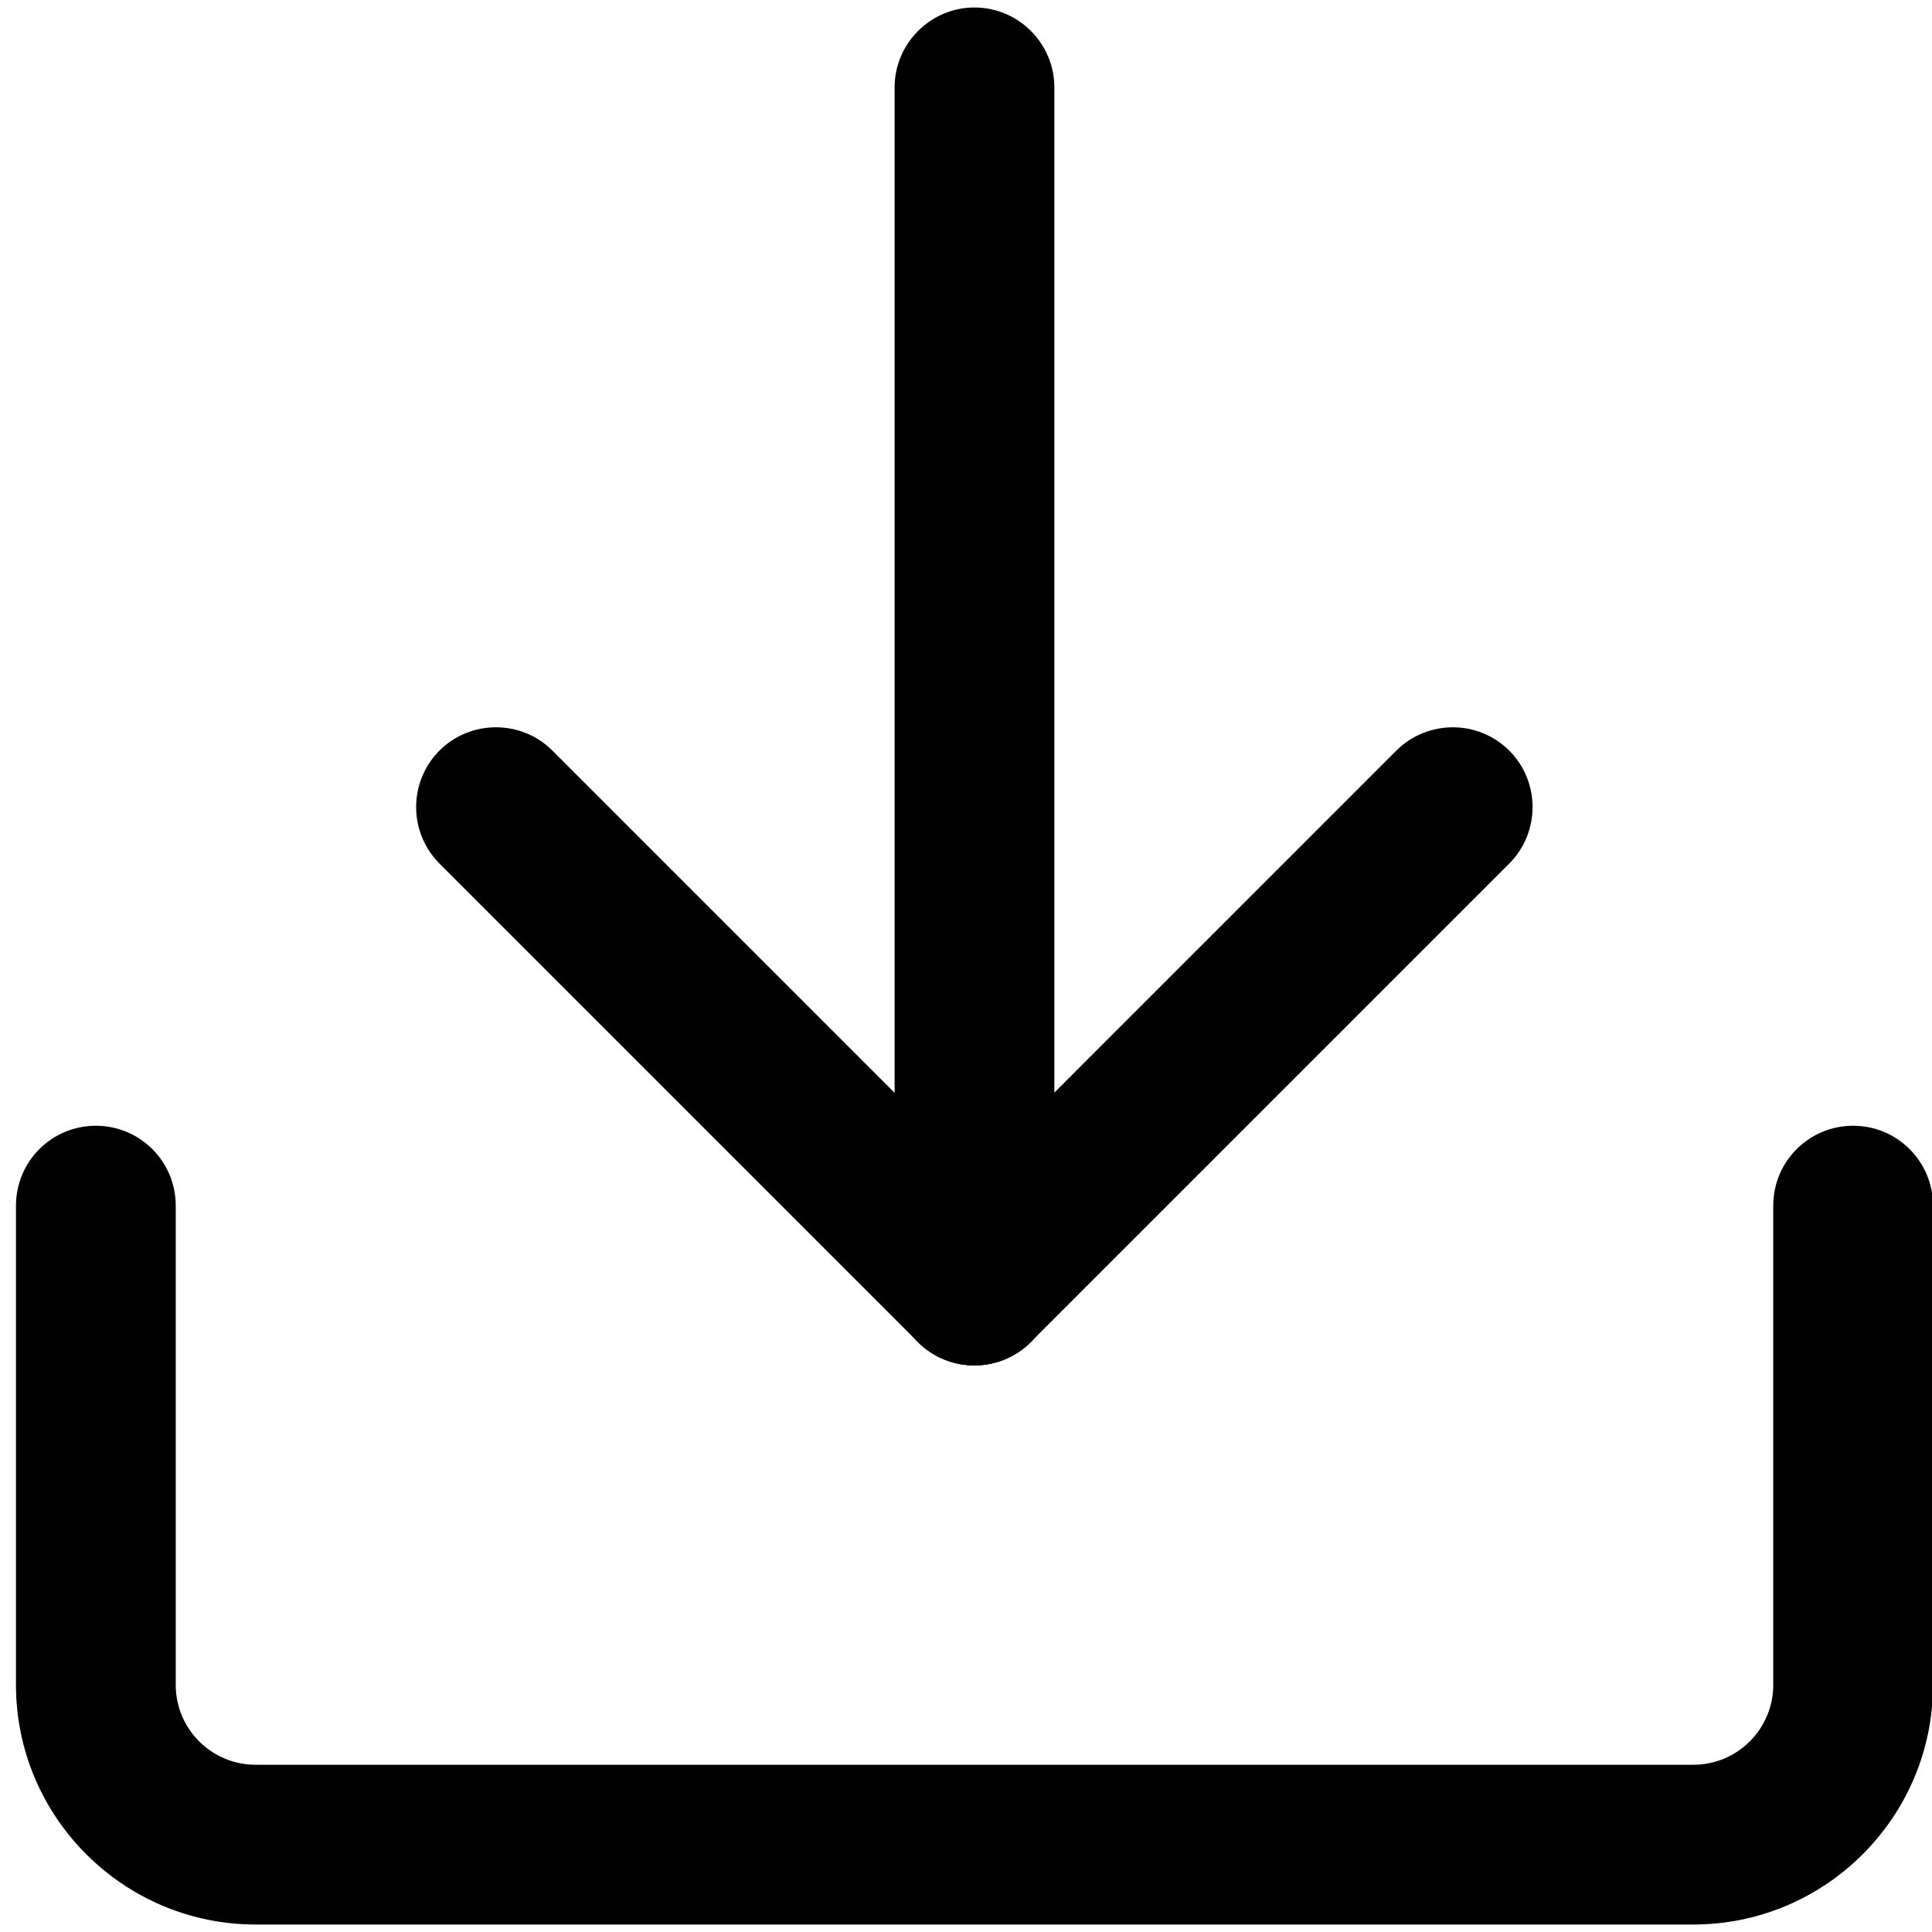
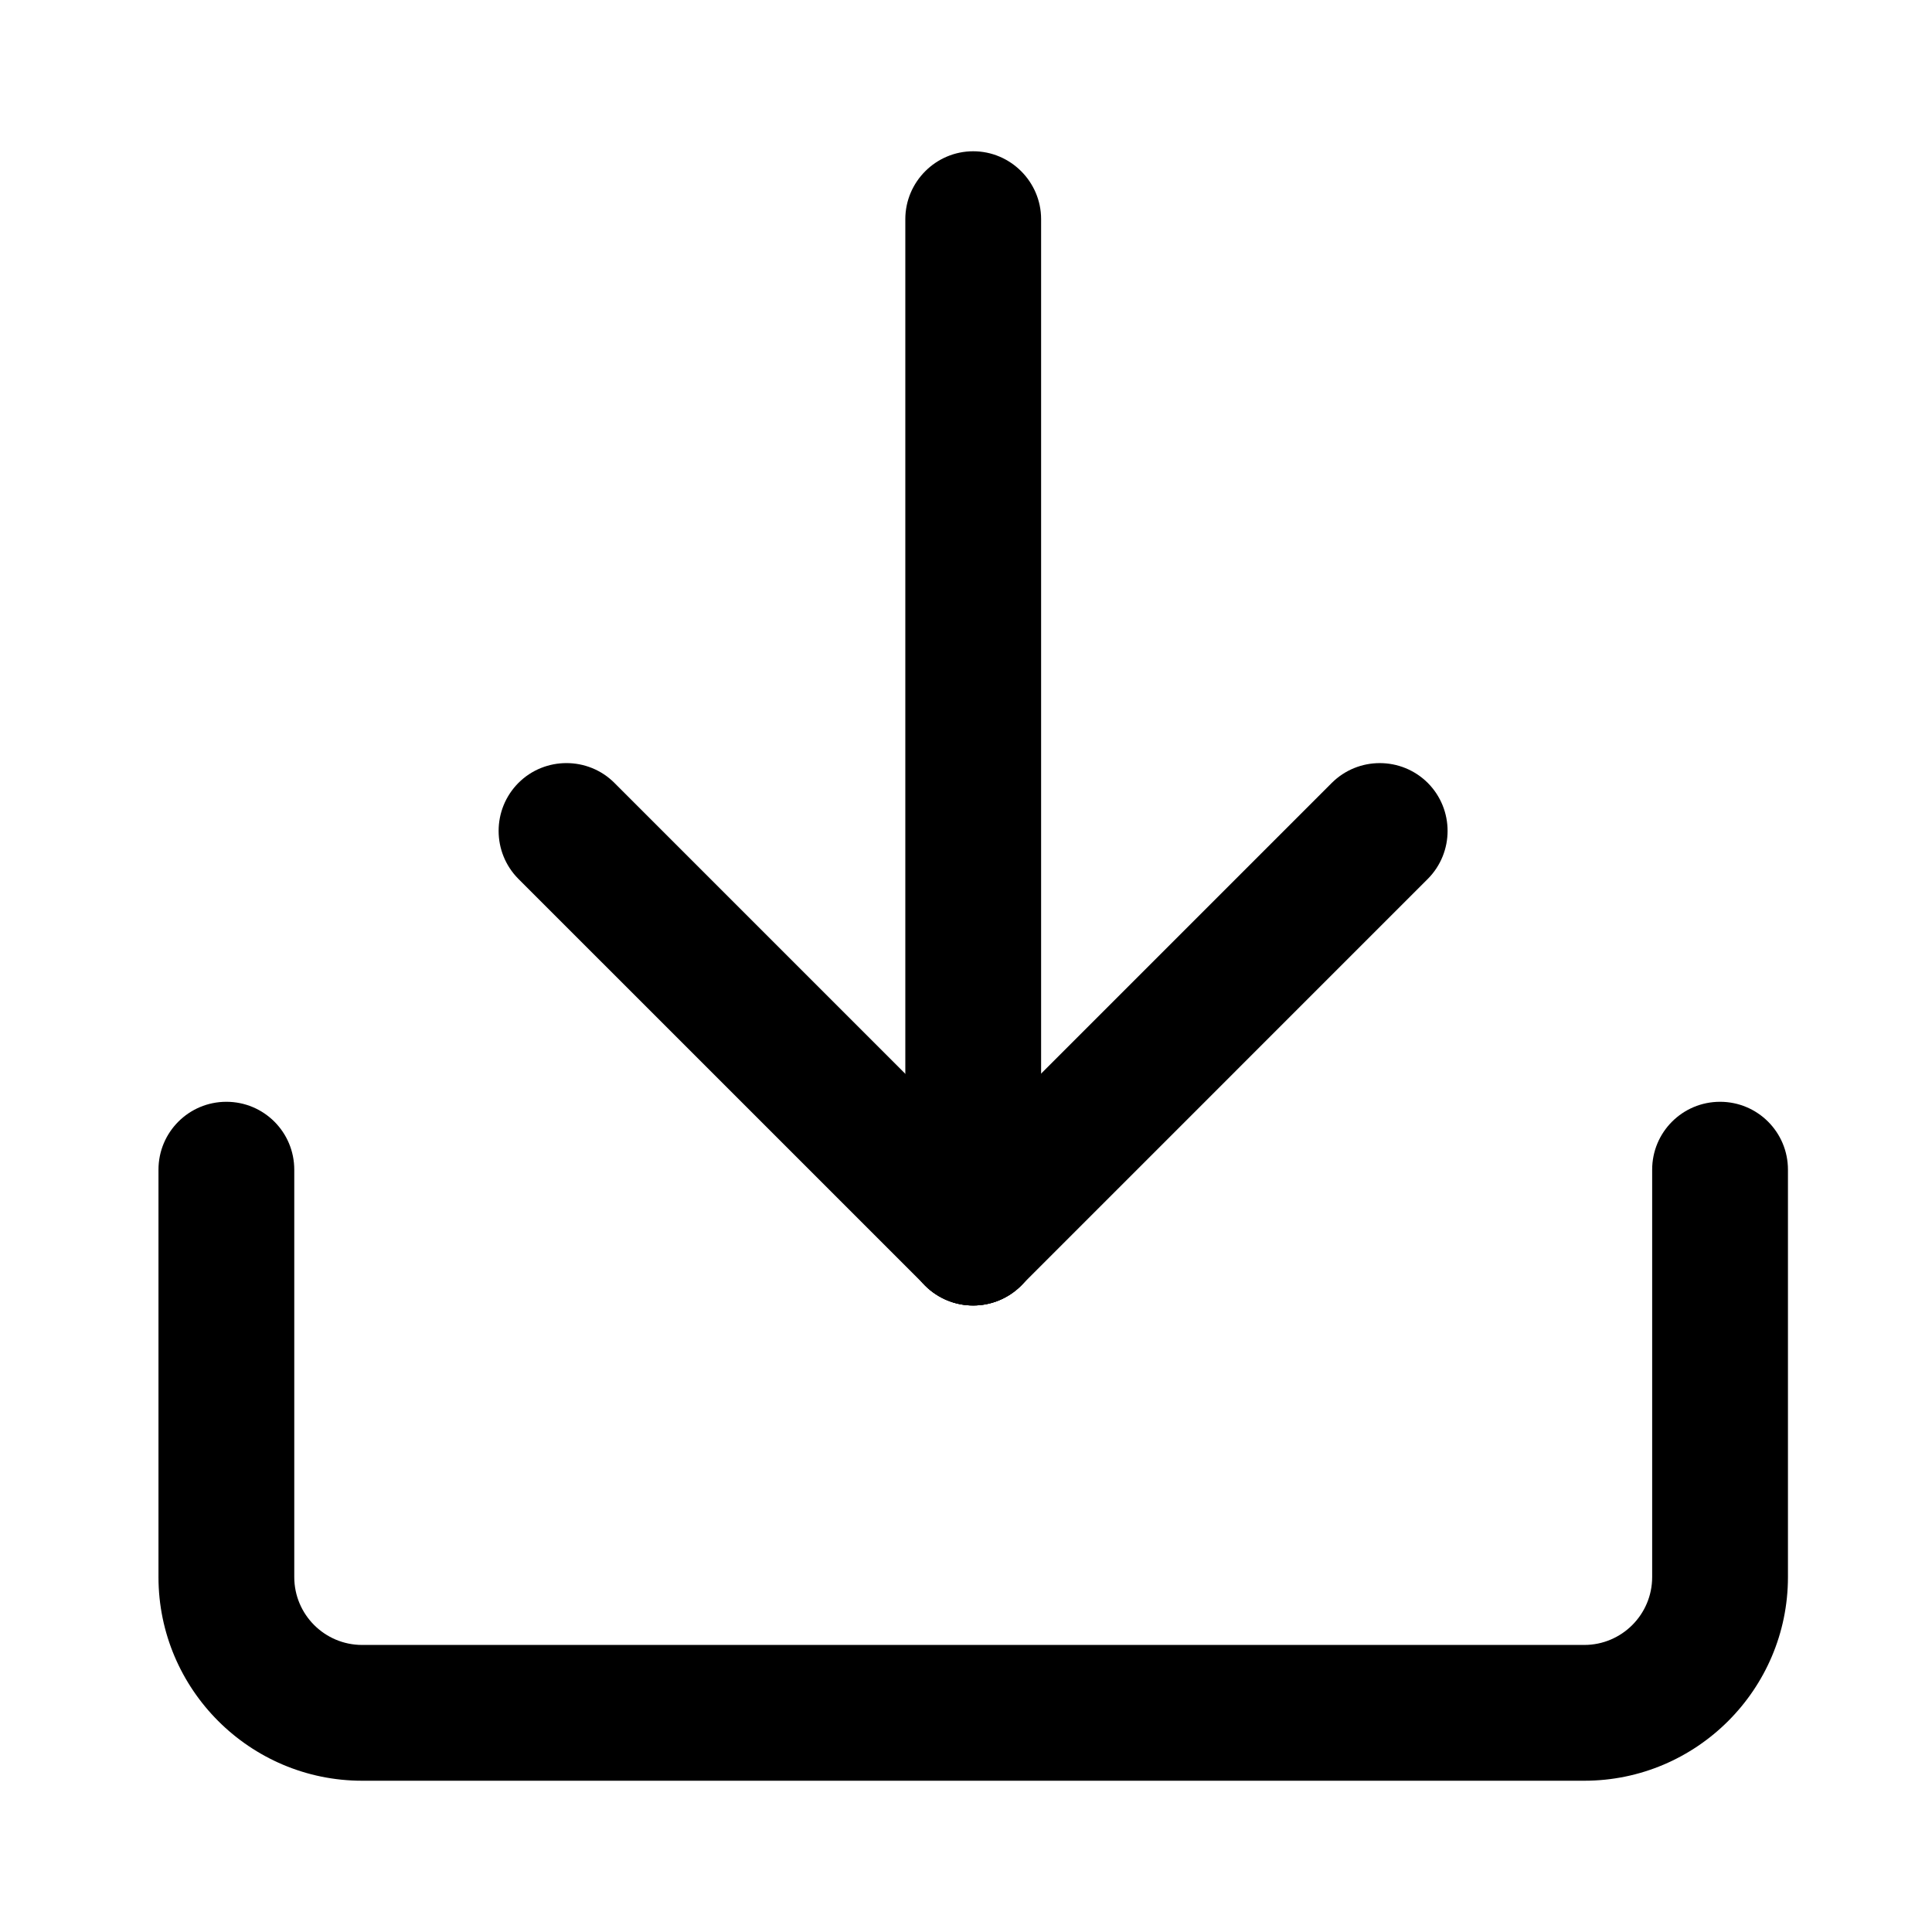
<svg xmlns="http://www.w3.org/2000/svg" width="16" height="16" viewBox="0 0 1032 1024" fill="currentColor">
-   <path d="M563.2 42.667v640c0 23.467-19.2 42.667-42.667 42.667s-42.667-19.2-42.667-42.667V42.667c0-23.467 19.2-42.667 42.667-42.667s42.667 19.2 42.667 42.667" />
-   <path d="M806.195 457.276L550.579 712.9a42.778 42.778 0 0 1-60.331 0c-16.597-16.606-16.597-43.776 0-60.331l255.616-255.625a42.778 42.778 0 0 1 60.331 0 42.778 42.778 0 0 1 0 60.331" />
-   <path d="M490.351 712.883L234.735 457.276a42.778 42.778 0 0 1 0-60.331c16.597-16.606 43.776-16.606 60.331 0l255.616 255.616a42.778 42.778 0 0 1 0 60.331 42.778 42.778 0 0 1-60.331 0" />
-   <path d="M904.533 1024H136.533c-70.571 0-128-57.429-128-128V640c0-23.595 19.072-42.667 42.667-42.667s42.667 19.072 42.667 42.667v256c0 23.552 19.115 42.667 42.667 42.667h768c23.552 0 42.667-19.115 42.667-42.667V640c0-23.595 19.072-42.667 42.667-42.667s42.667 19.072 42.667 42.667v256c0 70.571-57.429 128-128 128" />
+   <g transform="translate(516 512) scale(0.85) translate(-516 -512)">
+     <path d="M563.2 42.667v640c0 23.467-19.2 42.667-42.667 42.667s-42.667-19.2-42.667-42.667V42.667c0-23.467 19.2-42.667 42.667-42.667s42.667 19.2 42.667 42.667" />
+     <path d="M806.195 457.276L550.579 712.9a42.778 42.778 0 0 1-60.331 0c-16.597-16.606-16.597-43.776 0-60.331l255.616-255.625a42.778 42.778 0 0 1 60.331 0 42.778 42.778 0 0 1 0 60.331" />
+     <path d="M490.351 712.883L234.735 457.276a42.778 42.778 0 0 1 0-60.331c16.597-16.606 43.776-16.606 60.331 0l255.616 255.616a42.778 42.778 0 0 1 0 60.331 42.778 42.778 0 0 1-60.331 0" />
+     <path d="M904.533 1024H136.533c-70.571 0-128-57.429-128-128V640c0-23.595 19.072-42.667 42.667-42.667s42.667 19.072 42.667 42.667v256c0 23.552 19.115 42.667 42.667 42.667h768c23.552 0 42.667-19.115 42.667-42.667V640c0-23.595 19.072-42.667 42.667-42.667s42.667 19.072 42.667 42.667v256c0 70.571-57.429 128-128 128" />
+   </g>
</svg>
